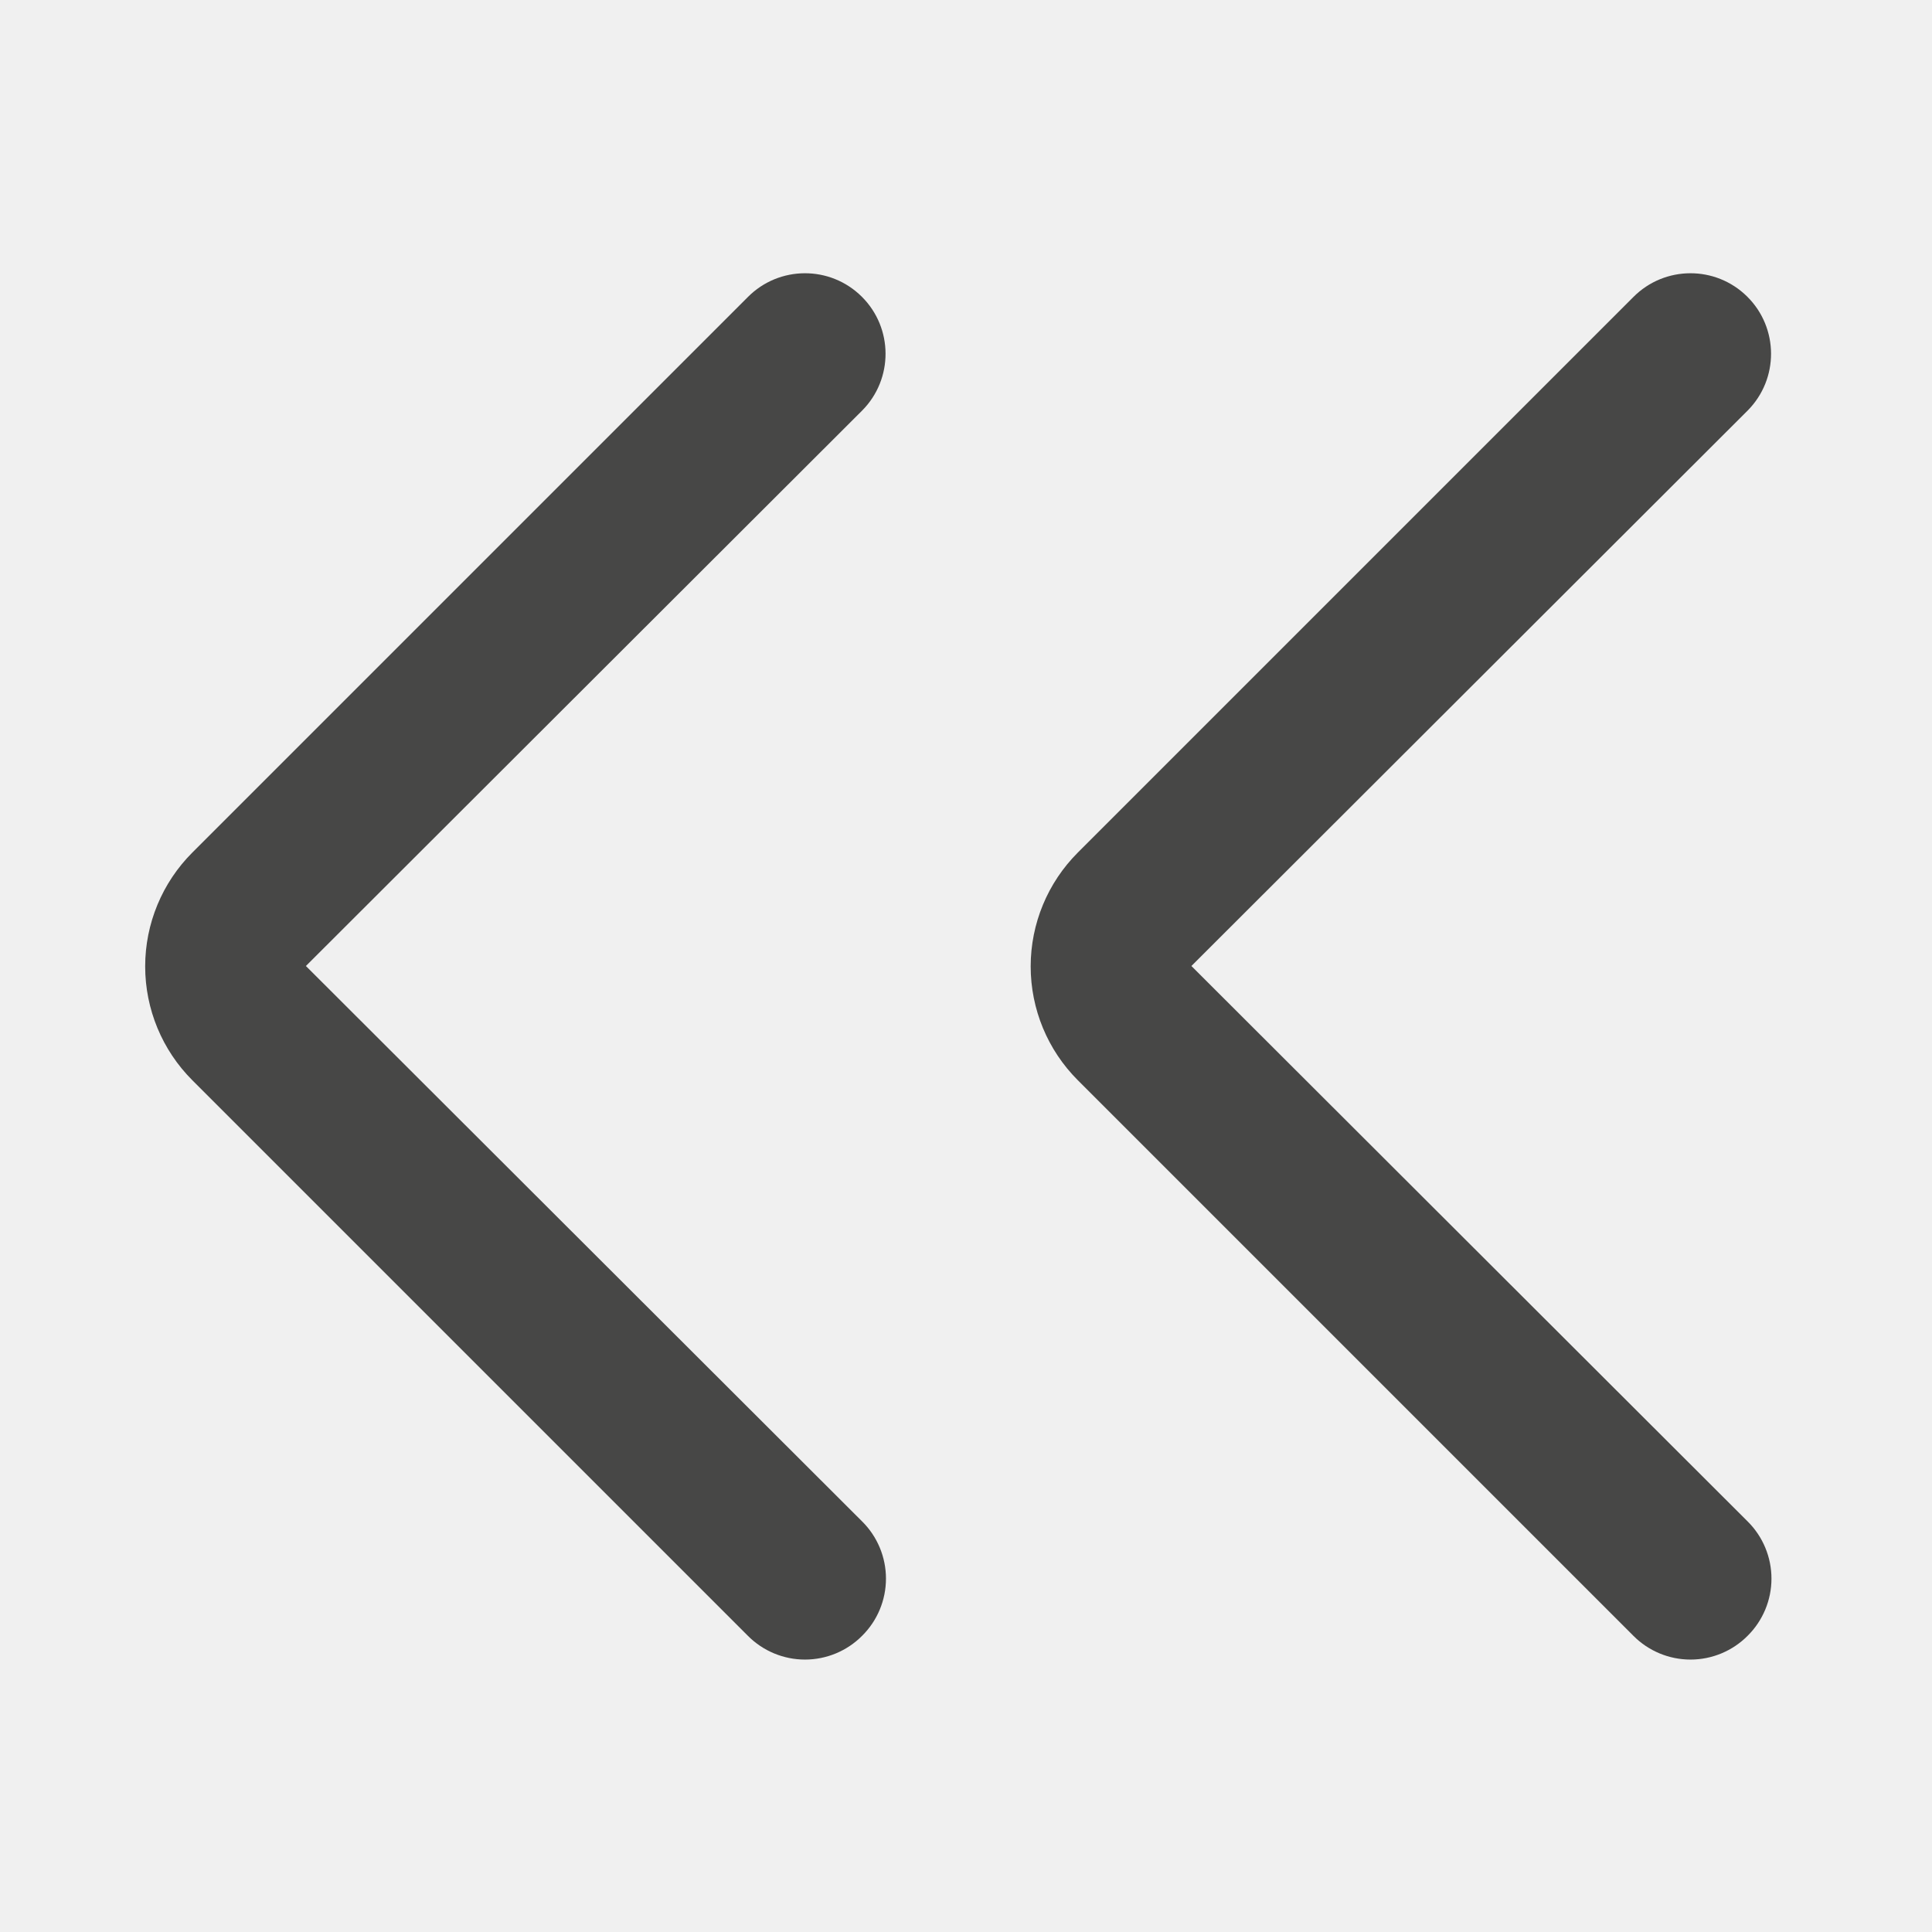
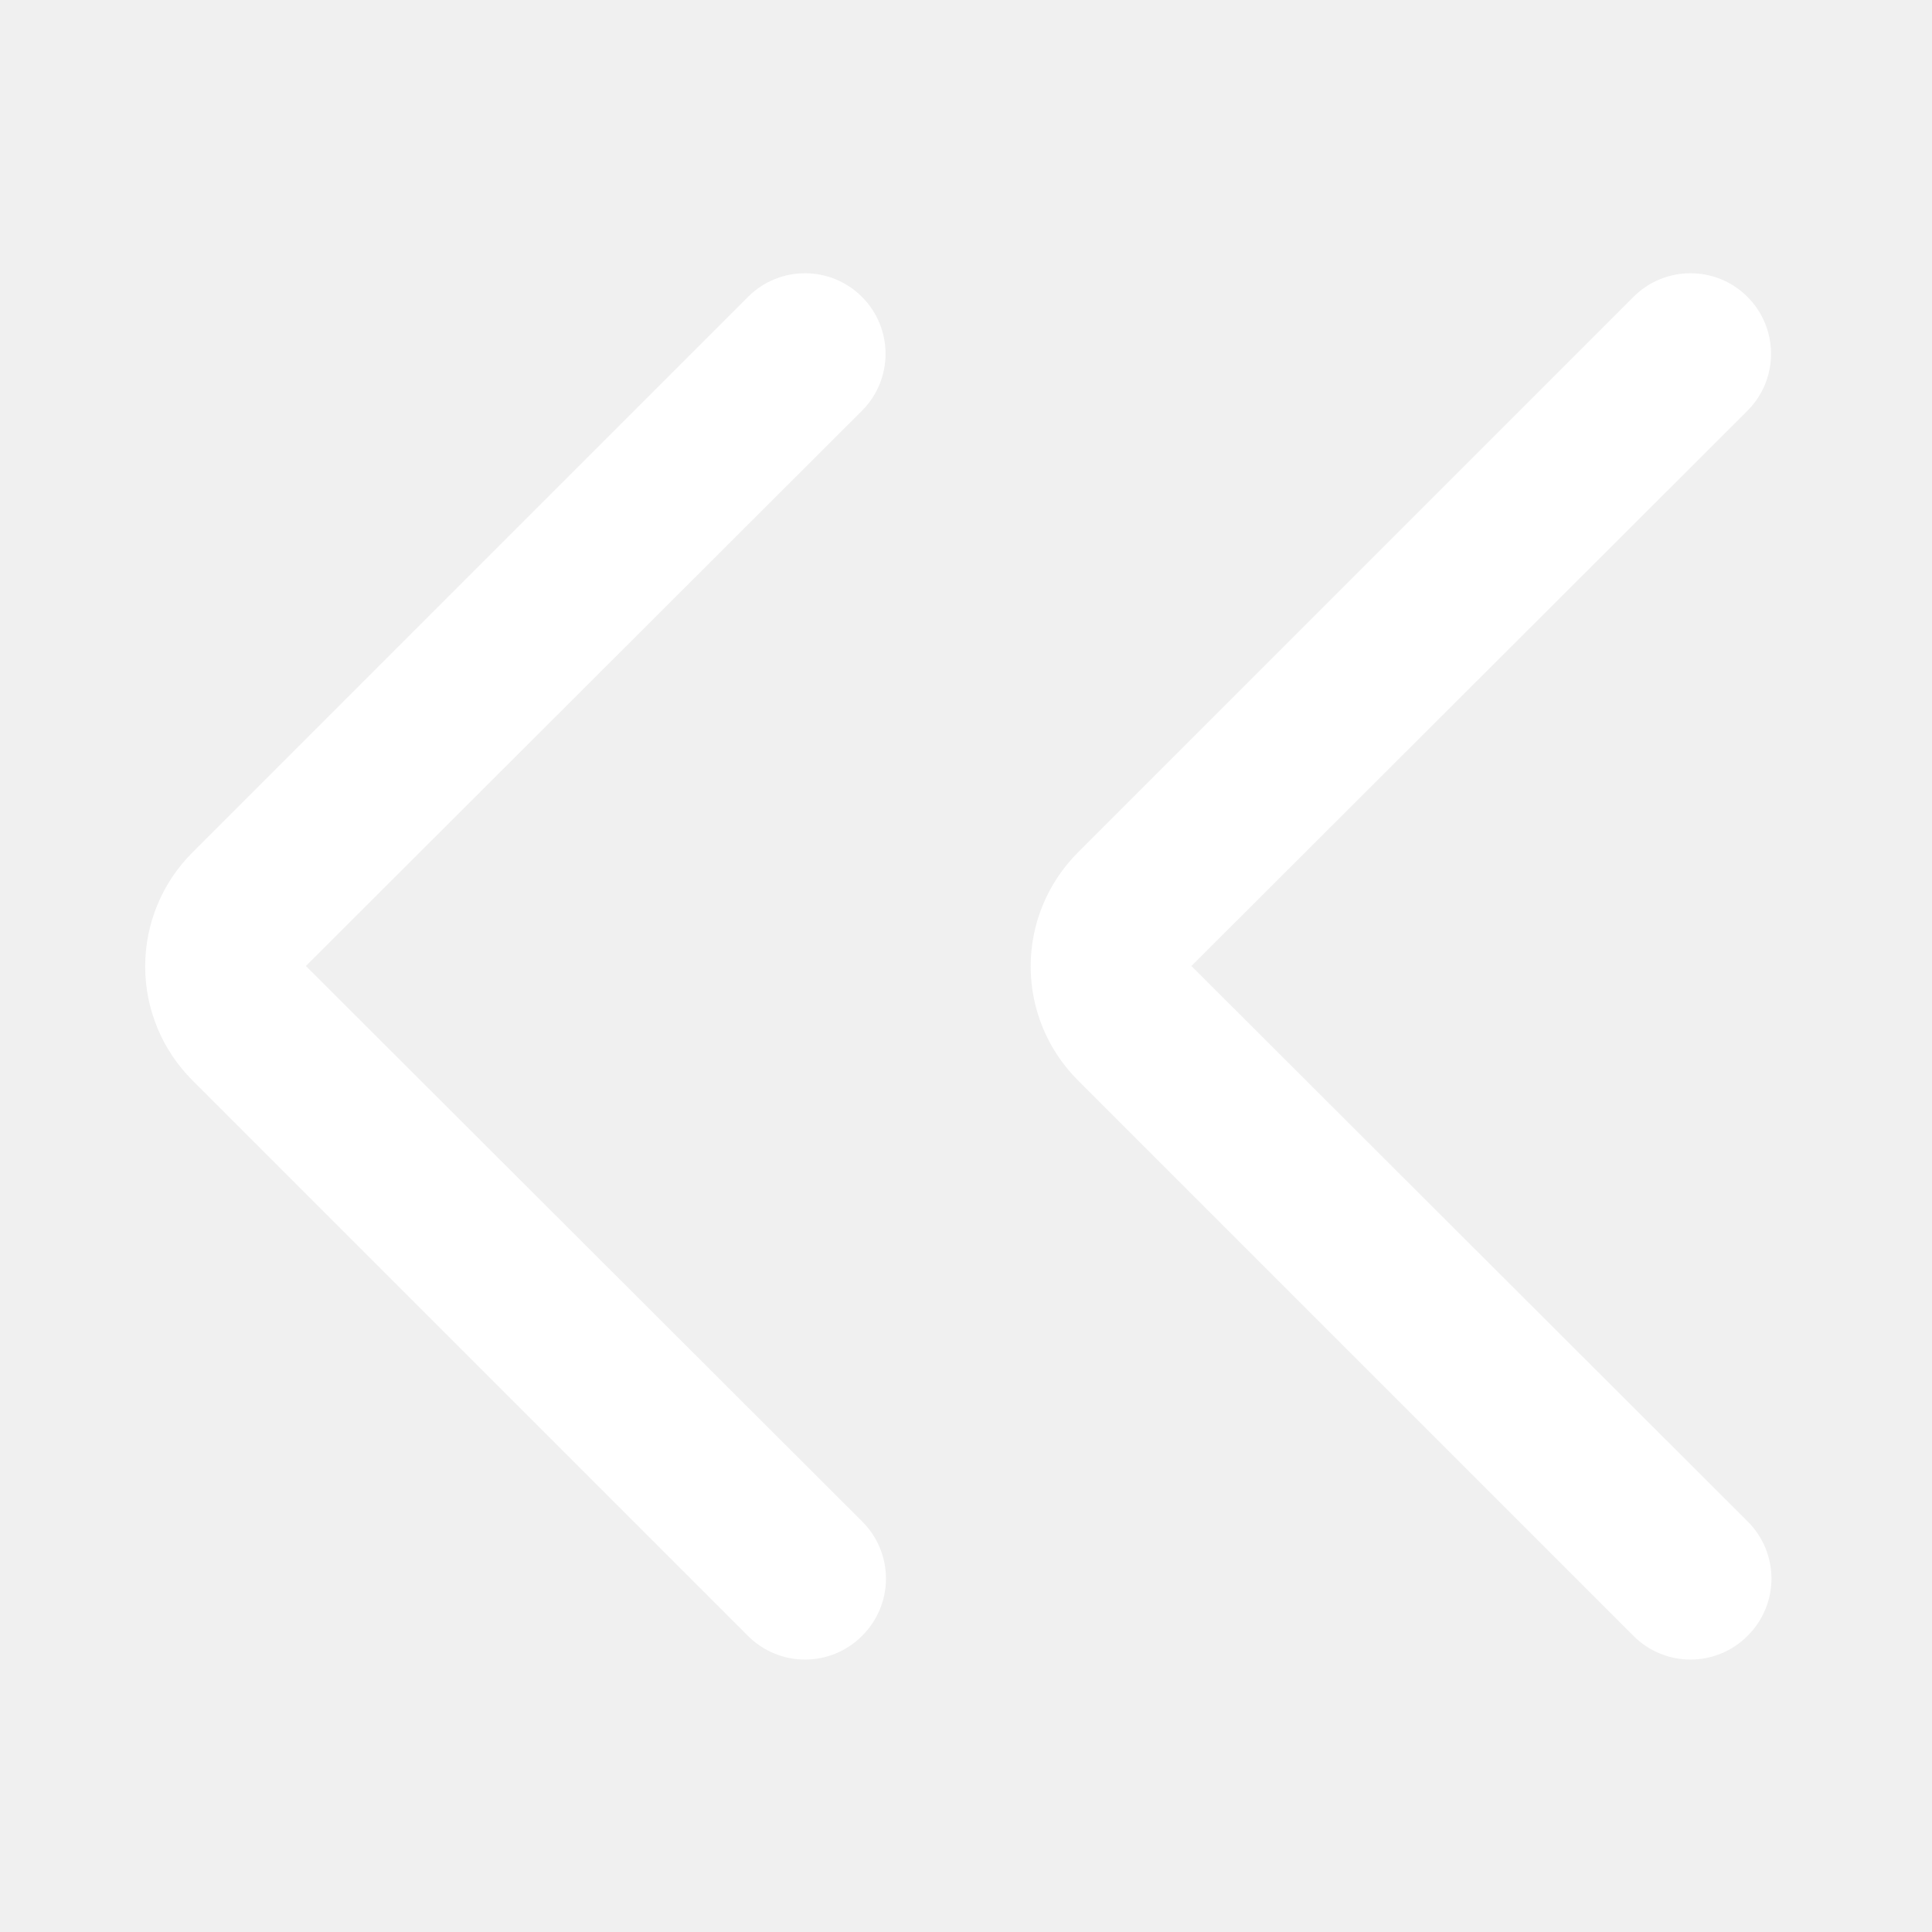
<svg xmlns="http://www.w3.org/2000/svg" id="Ebene_1" data-name="Ebene 1" viewBox="0 0 24 24">
  <defs>
-     <style>.cls-1{fill:#474746;}.cls-2{fill:none;}</style>
+     <style>.cls-1{fill:#FFFFFF;}.cls-2{fill:none;}</style>
  </defs>
  <path class="cls-1" d="M10.71,20.32a1,1,0,0,1-1.42,0l-6.9-6.9a2,2,0,0,1,0-2.83l6.9-6.9A1,1,0,1,1,10.71,5.1L3.8,12l6.91,6.9A1,1,0,0,1,10.71,20.32Z" />
  <path class="cls-1" d="M21.71,20.32a1,1,0,0,1-1.42,0l-6.9-6.9a2,2,0,0,1,0-2.83l6.9-6.9A1,1,0,1,1,21.71,5.1L14.8,12l6.91,6.9A1,1,0,0,1,21.71,20.32Z" />
  <rect class="cls-2" width="24" height="24" />
</svg>
